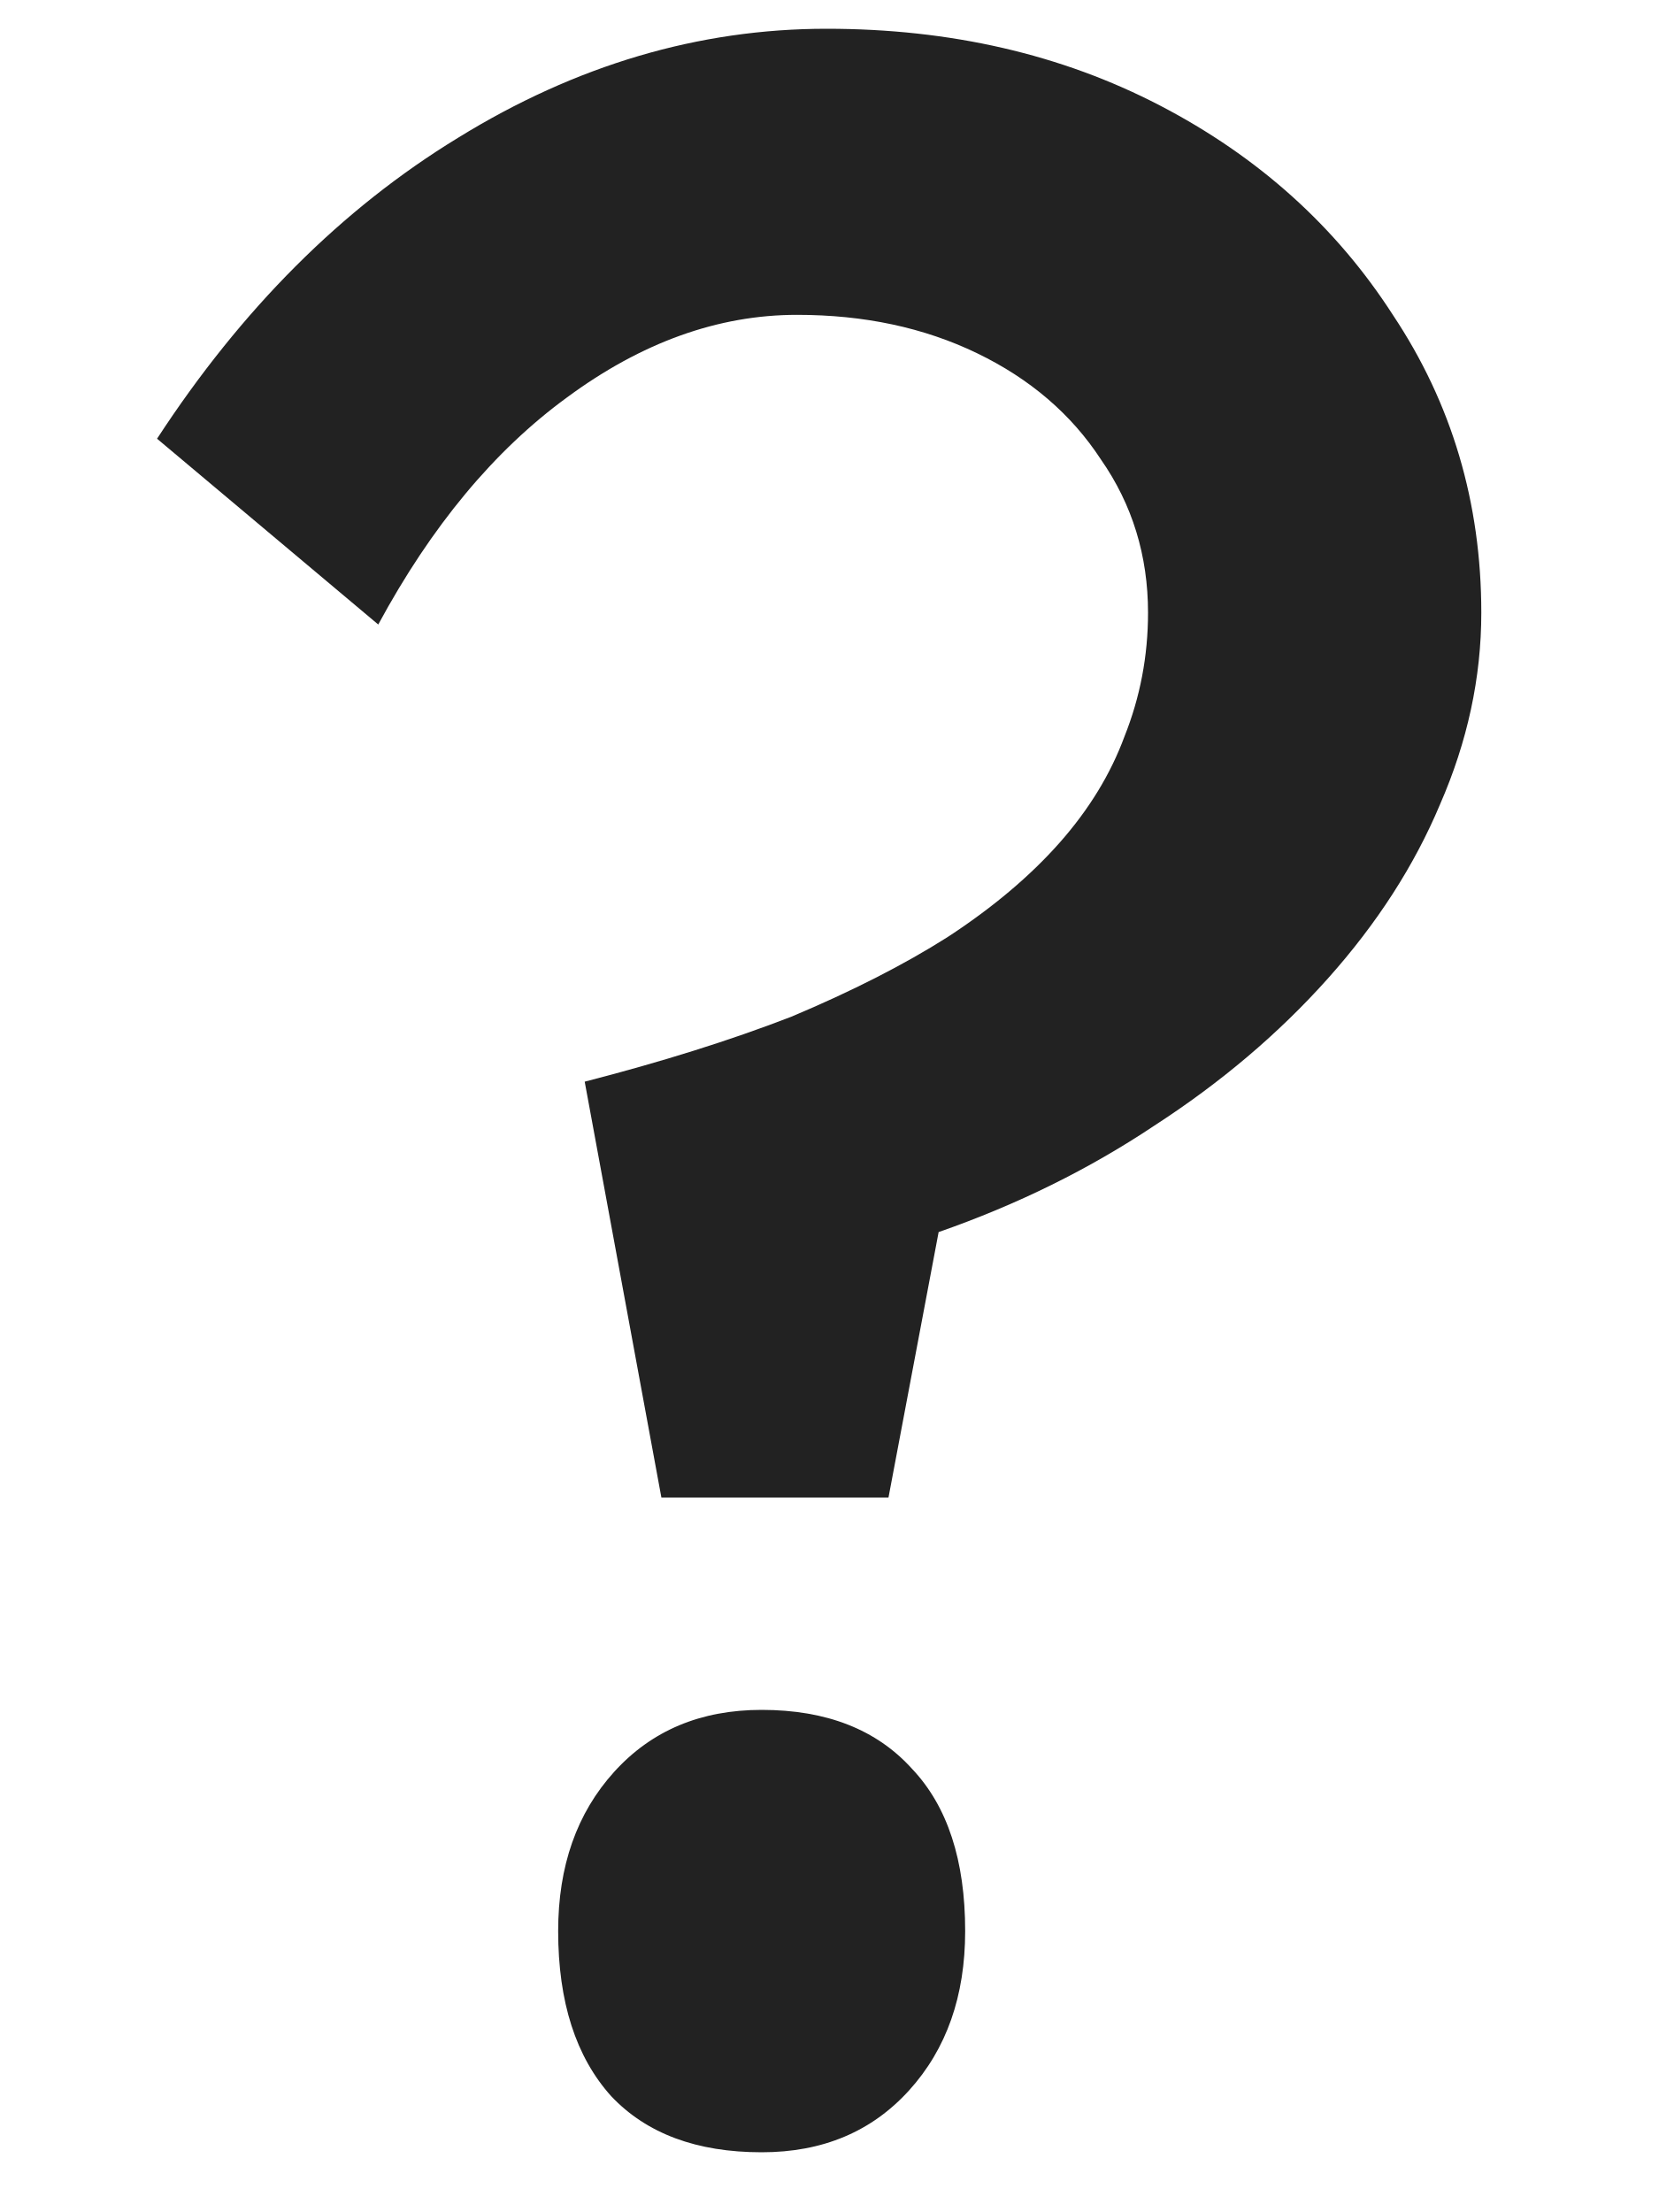
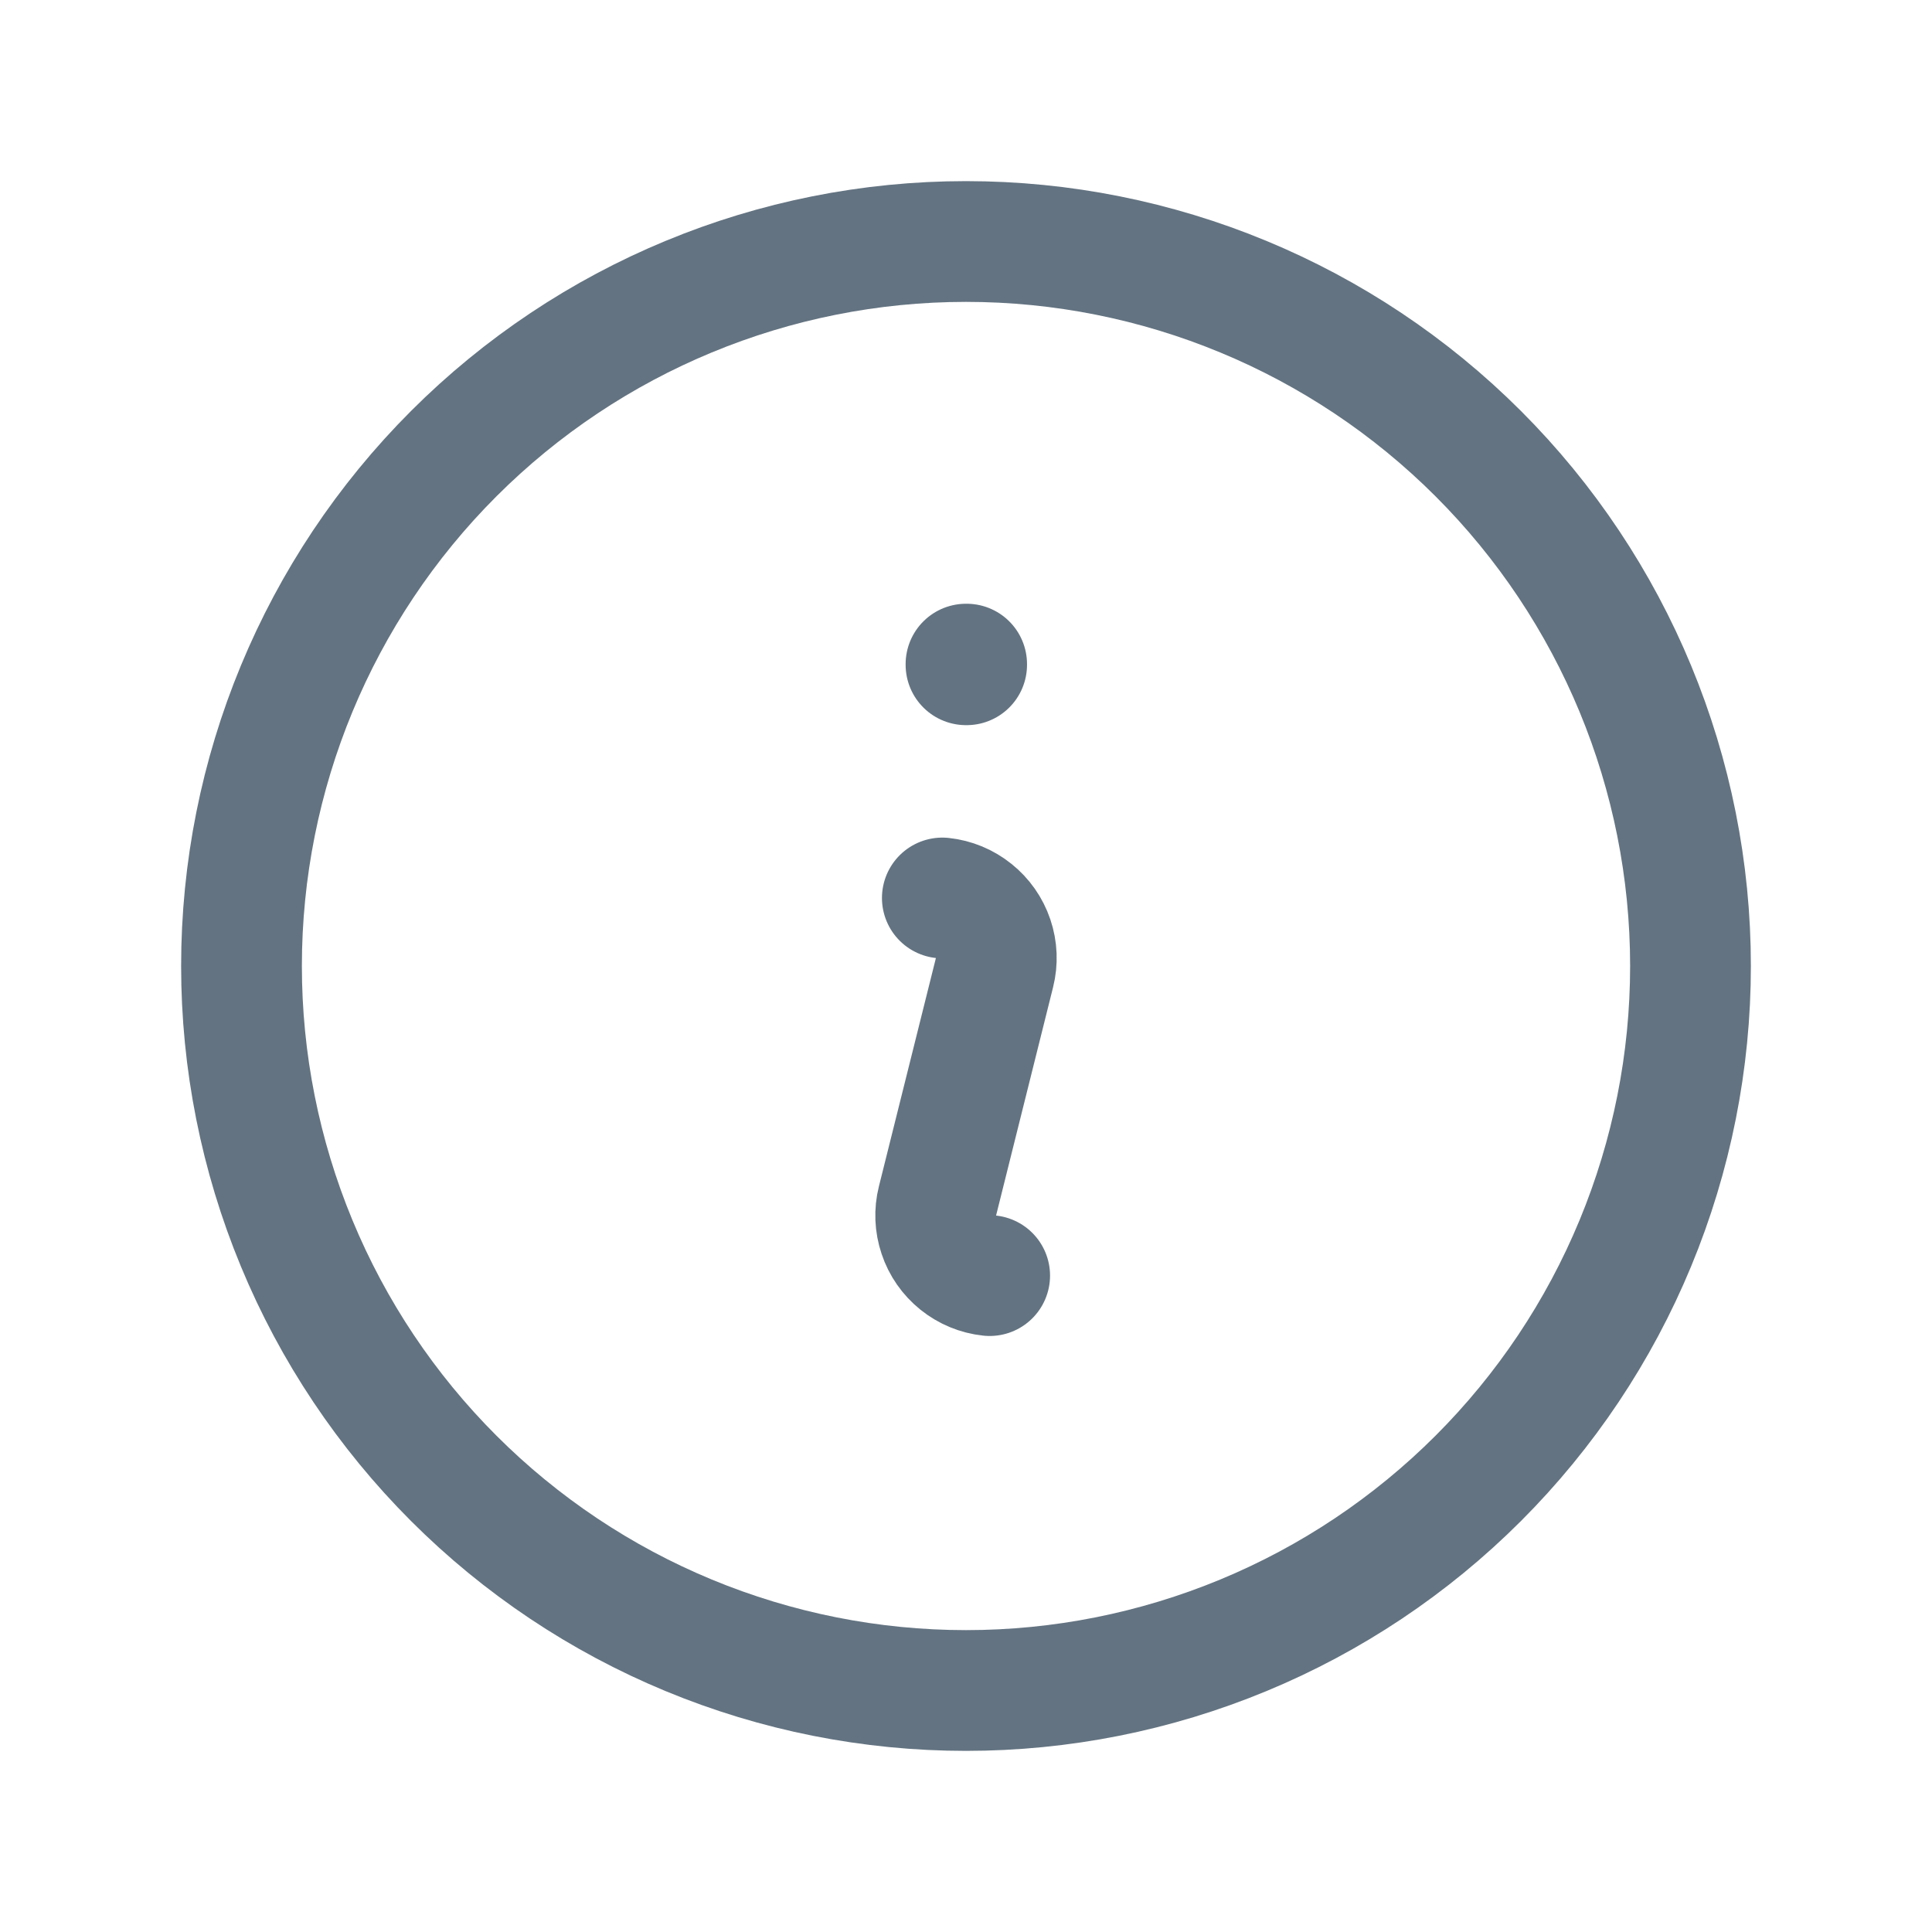
- <svg xmlns="http://www.w3.org/2000/svg" width="9" height="12" viewBox="0 0 9 12" fill="none">
-   <path d="M3.588 8.124L3.172 5.868C3.588 5.761 3.961 5.644 4.292 5.516C4.623 5.377 4.905 5.233 5.14 5.084C5.385 4.924 5.588 4.753 5.748 4.572C5.908 4.391 6.025 4.199 6.1 3.996C6.185 3.783 6.228 3.559 6.228 3.324C6.228 3.015 6.143 2.737 5.972 2.492C5.812 2.247 5.588 2.055 5.3 1.916C5.012 1.777 4.687 1.708 4.324 1.708C3.897 1.708 3.481 1.857 3.076 2.156C2.681 2.444 2.34 2.855 2.052 3.388L0.852 2.38C1.311 1.676 1.855 1.132 2.484 0.748C3.124 0.353 3.791 0.156 4.484 0.156C5.156 0.156 5.759 0.295 6.292 0.572C6.825 0.849 7.247 1.228 7.556 1.708C7.876 2.188 8.036 2.727 8.036 3.324C8.036 3.676 7.961 4.023 7.812 4.364C7.673 4.695 7.471 5.009 7.204 5.308C6.937 5.607 6.623 5.873 6.26 6.108C5.908 6.343 5.519 6.535 5.092 6.684L4.82 8.124H3.588ZM3.028 10.476C3.028 10.124 3.129 9.836 3.332 9.612C3.535 9.388 3.801 9.276 4.132 9.276C4.484 9.276 4.756 9.383 4.948 9.596C5.14 9.799 5.236 10.092 5.236 10.476C5.236 10.828 5.135 11.116 4.932 11.34C4.729 11.564 4.463 11.676 4.132 11.676C3.78 11.676 3.508 11.575 3.316 11.372C3.124 11.159 3.028 10.86 3.028 10.476Z" fill="#222222" />
+ <svg xmlns="http://www.w3.org/2000/svg" width="24" height="24" viewBox="0 0 24 24" fill="none">
+   <path d="M11.706 11.155C11.848 11.17 11.983 11.226 12.095 11.316C12.207 11.405 12.291 11.525 12.337 11.661C12.383 11.797 12.389 11.943 12.354 12.082L11.646 14.918C11.611 15.057 11.617 15.203 11.663 15.339C11.708 15.475 11.792 15.595 11.904 15.685C12.016 15.775 12.151 15.831 12.294 15.846M21 12C21 13.182 20.767 14.352 20.315 15.444C19.863 16.536 19.2 17.528 18.364 18.364C17.528 19.2 16.536 19.863 15.444 20.315C14.352 20.767 13.182 21 12 21C10.818 21 9.648 20.767 8.556 20.315C7.464 19.863 6.472 19.2 5.636 18.364C4.8 17.528 4.137 16.536 3.685 15.444C3.233 14.352 3 13.182 3 12C3 9.613 3.948 7.324 5.636 5.636C7.324 3.948 9.613 3 12 3C14.387 3 16.676 3.948 18.364 5.636C20.052 7.324 21 9.613 21 12ZM12 8.25H12.008V8.258H12V8.25Z" stroke="#637381" stroke-width="1.5" stroke-linecap="round" stroke-linejoin="round" />
</svg>
